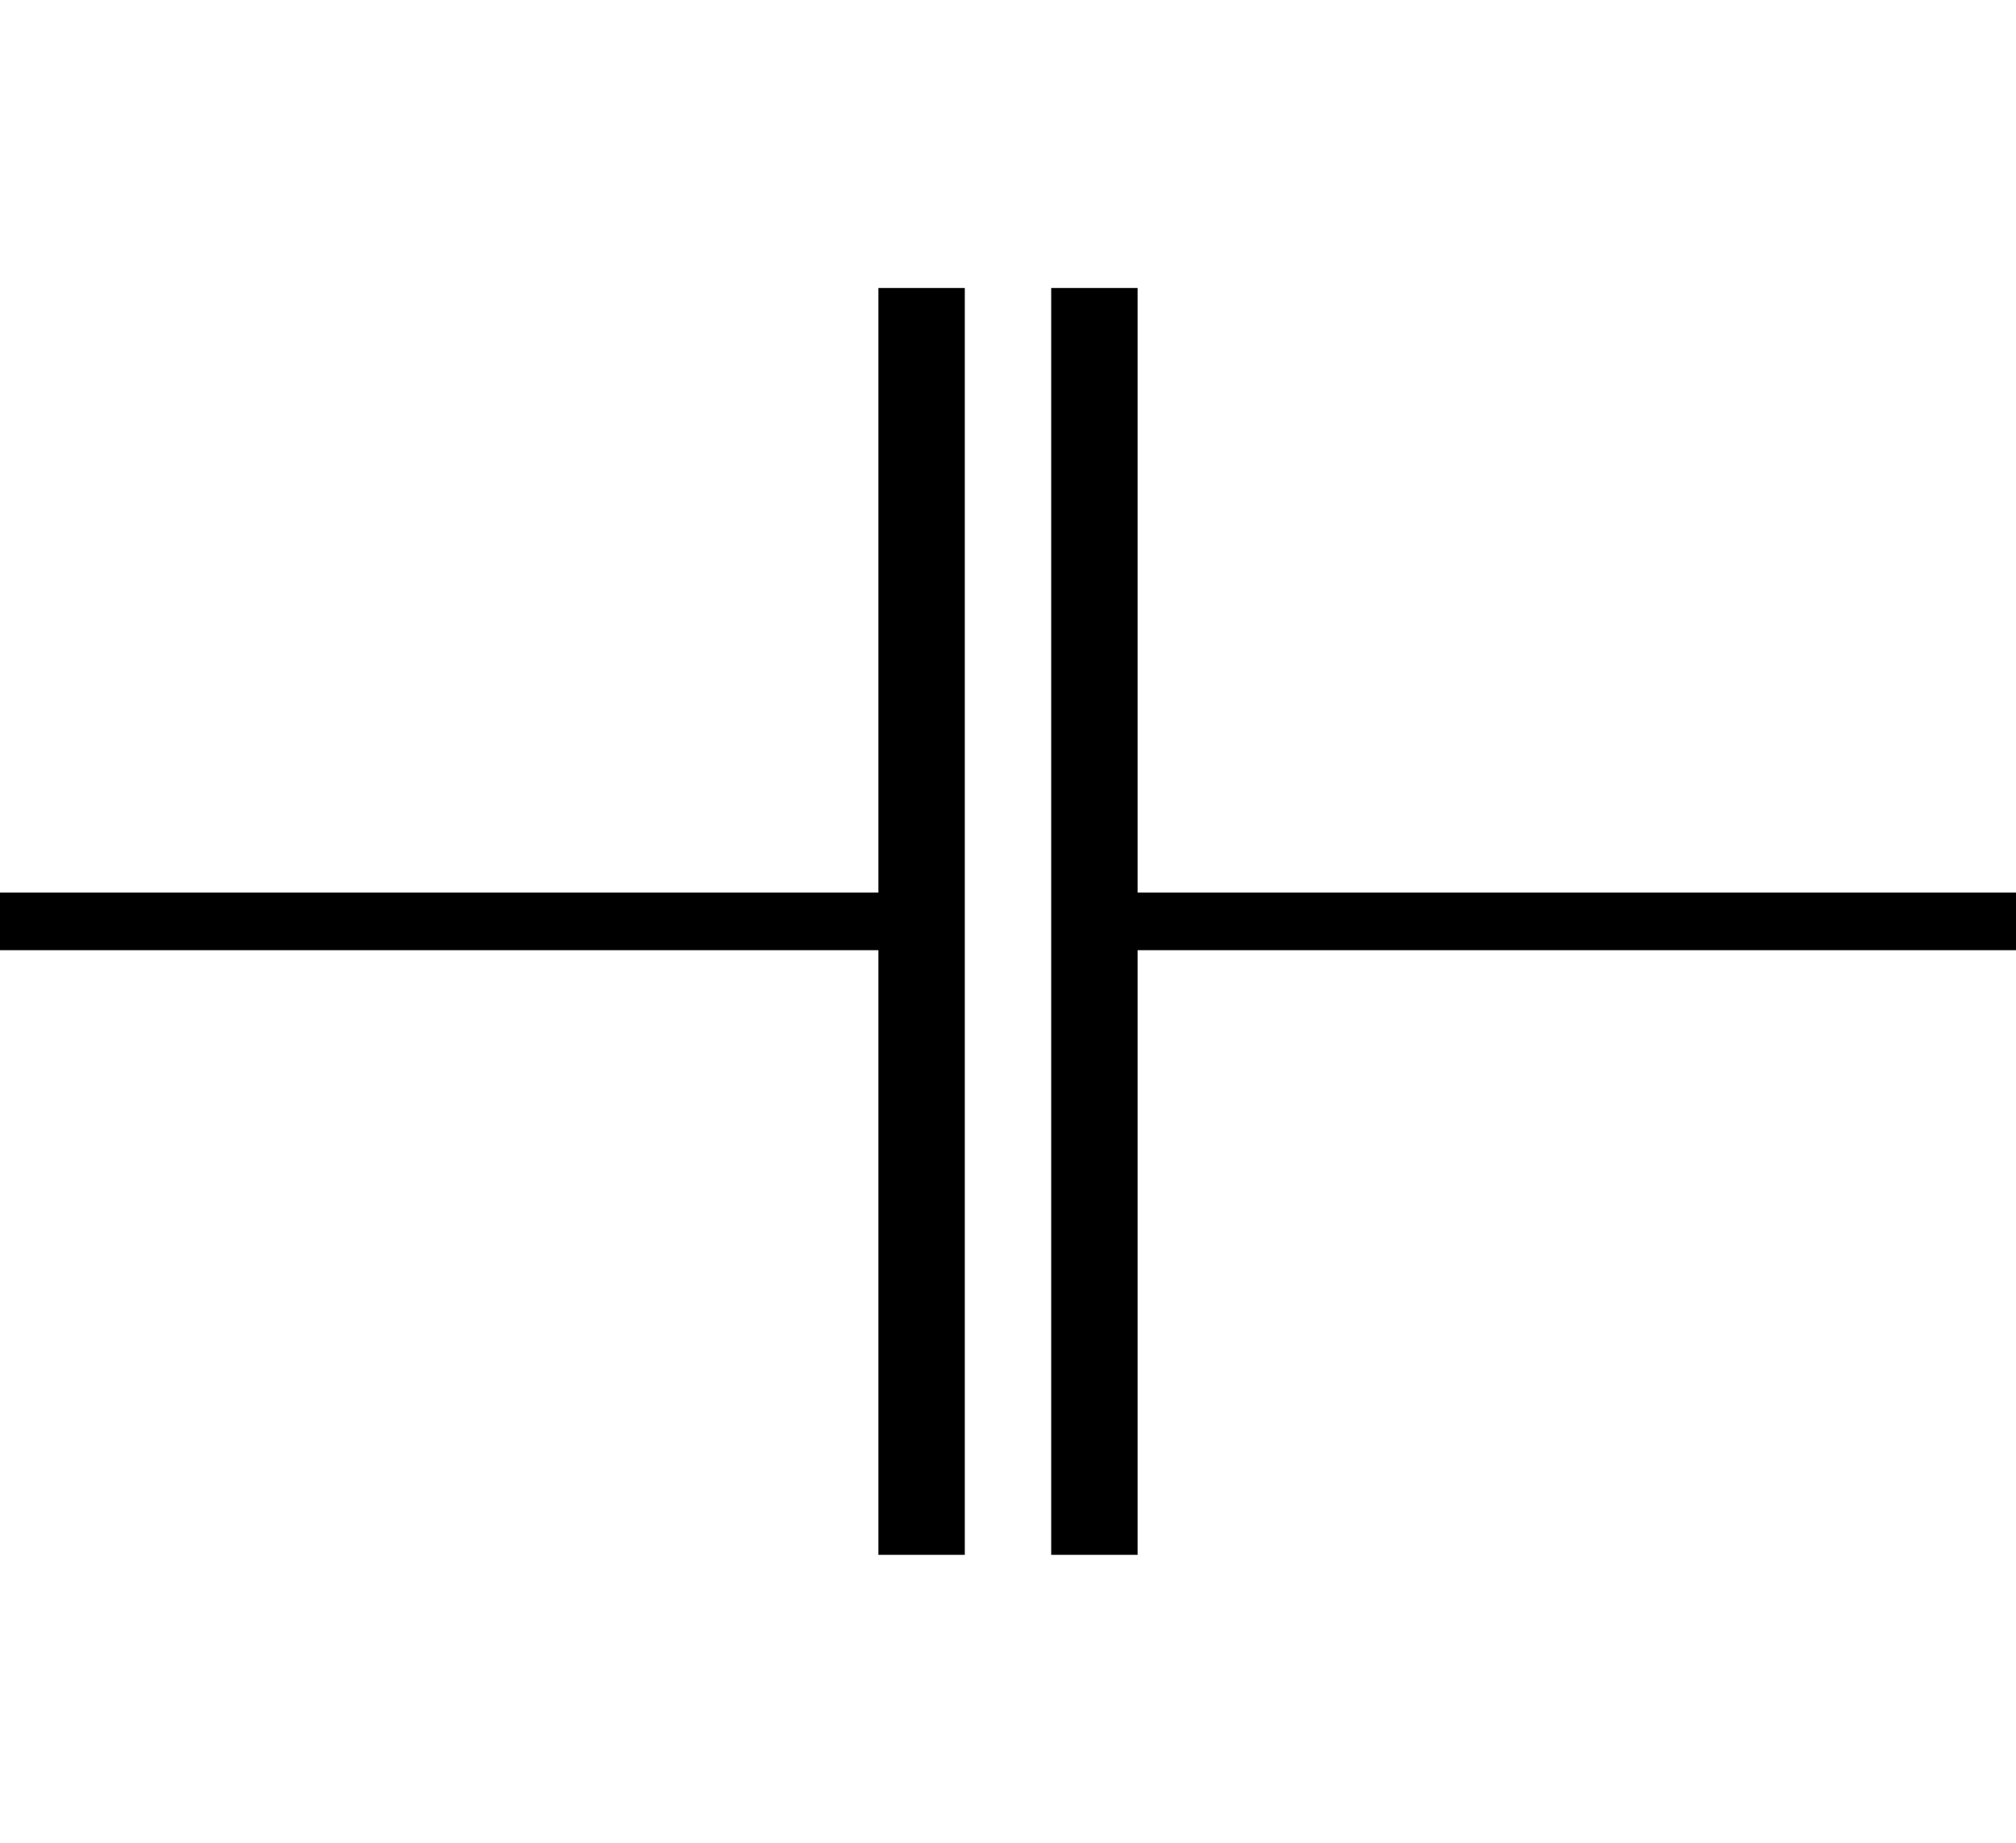
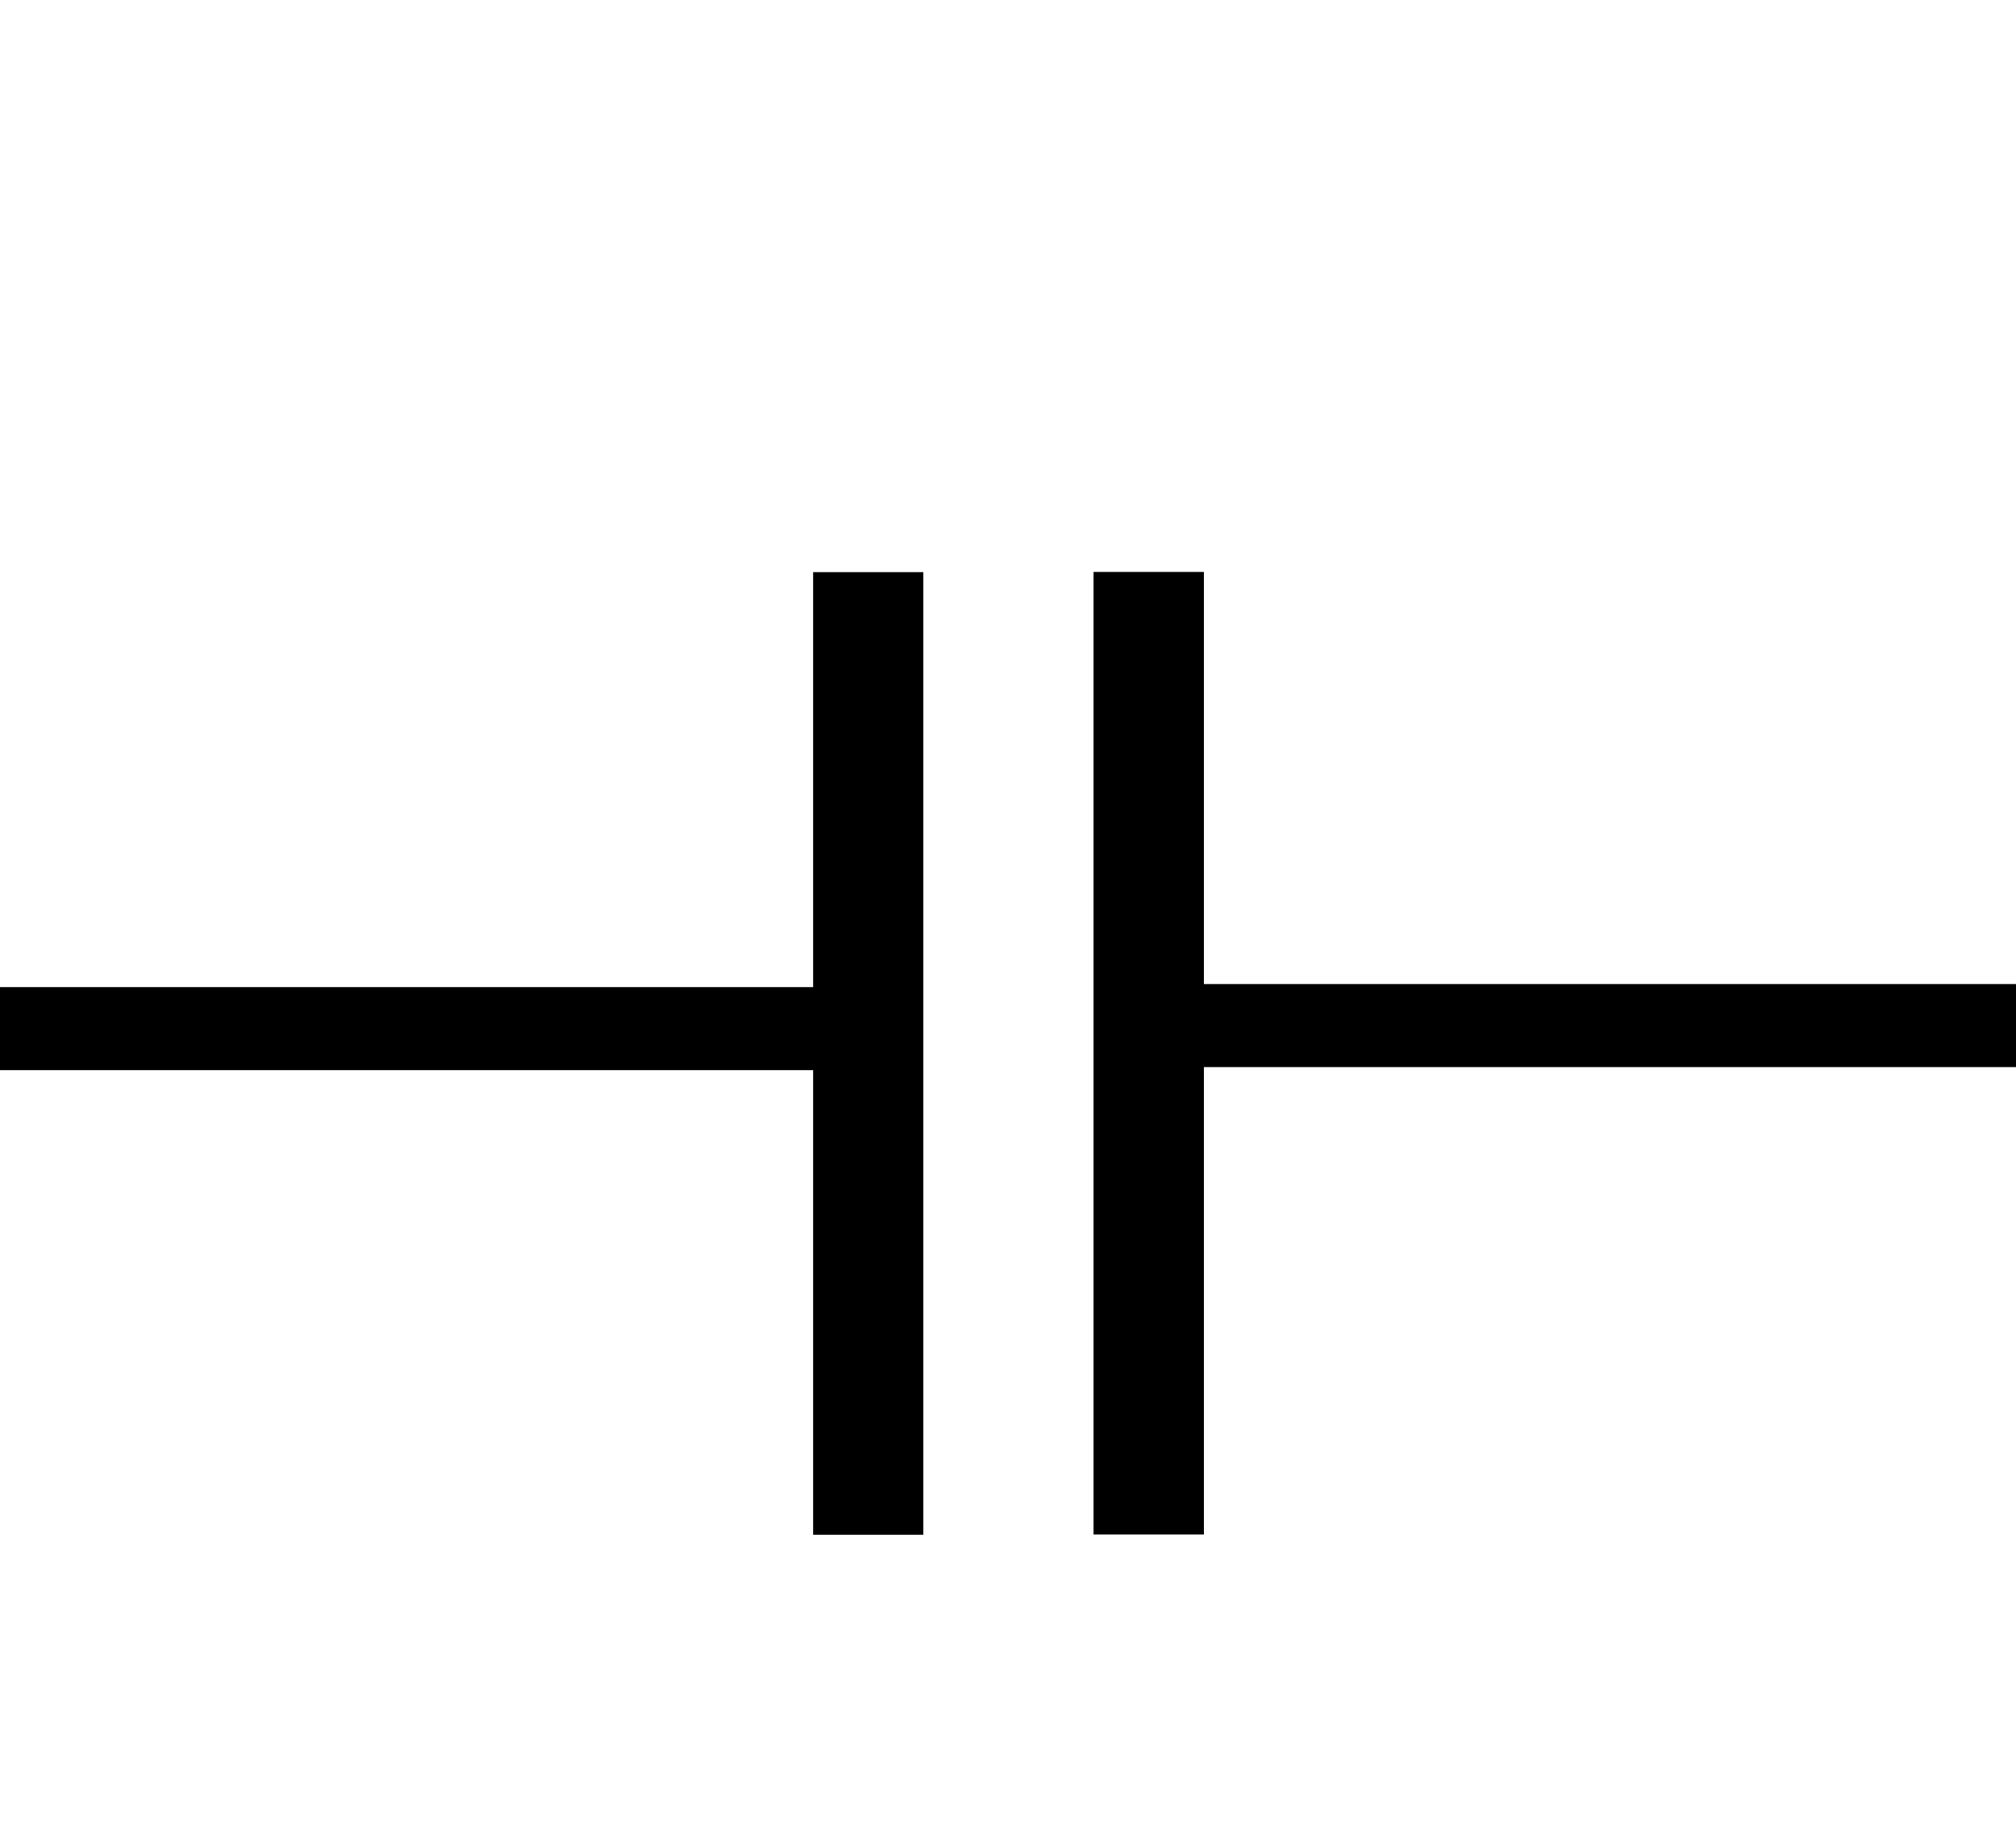
<svg xmlns="http://www.w3.org/2000/svg" id="svg2" height="32" width="35" version="1.0">
-   <g id="layer1" stroke-linejoin="miter" stroke="#000" stroke-linecap="butt" fill="none">
-     <path id="path17478" style="stroke-dasharray:none;" d="M16,5.001v21.999" stroke-miterlimit="4" stroke-width="1.5" />
-     <path id="path17480" style="stroke-dasharray:none;" d="m19,27,0-21.999" stroke-miterlimit="4" stroke-width="1.5" />
-     <path id="path17482" d="M16.113,16,0,16" stroke-width="1px" />
-     <path id="path17484" d="M18.981,16h16.019" stroke-width="1px" />
+   <defs id="defs10" />
+   <g id="layer1" transform="translate(-0.5423729,0.1355932)" style="fill:none;stroke:#000000;stroke-linecap:butt;stroke-linejoin:miter">
+     <path id="path17478" style="stroke-width:1.915;stroke-miterlimit:4;stroke-dasharray:none" d="M 15.616,9.8 V 26.516" stroke-miterlimit="4" />
+     <path id="path17482" d="m 16.107,17.726 -16.292,0" style="stroke-width:1.442px" />
+     <path id="path17478-4" style="fill:none;stroke:#000000;stroke-width:1.915;stroke-linecap:butt;stroke-linejoin:miter;stroke-miterlimit:4;stroke-dasharray:none" d="M 20.485,9.796 V 26.512" stroke-miterlimit="4" />
+     <path id="path17482-0" d="m 36.589,17.674 -16.292,0" style="fill:none;stroke:#000000;stroke-width:1.442px;stroke-linecap:butt;stroke-linejoin:miter" />
  </g>
</svg>
